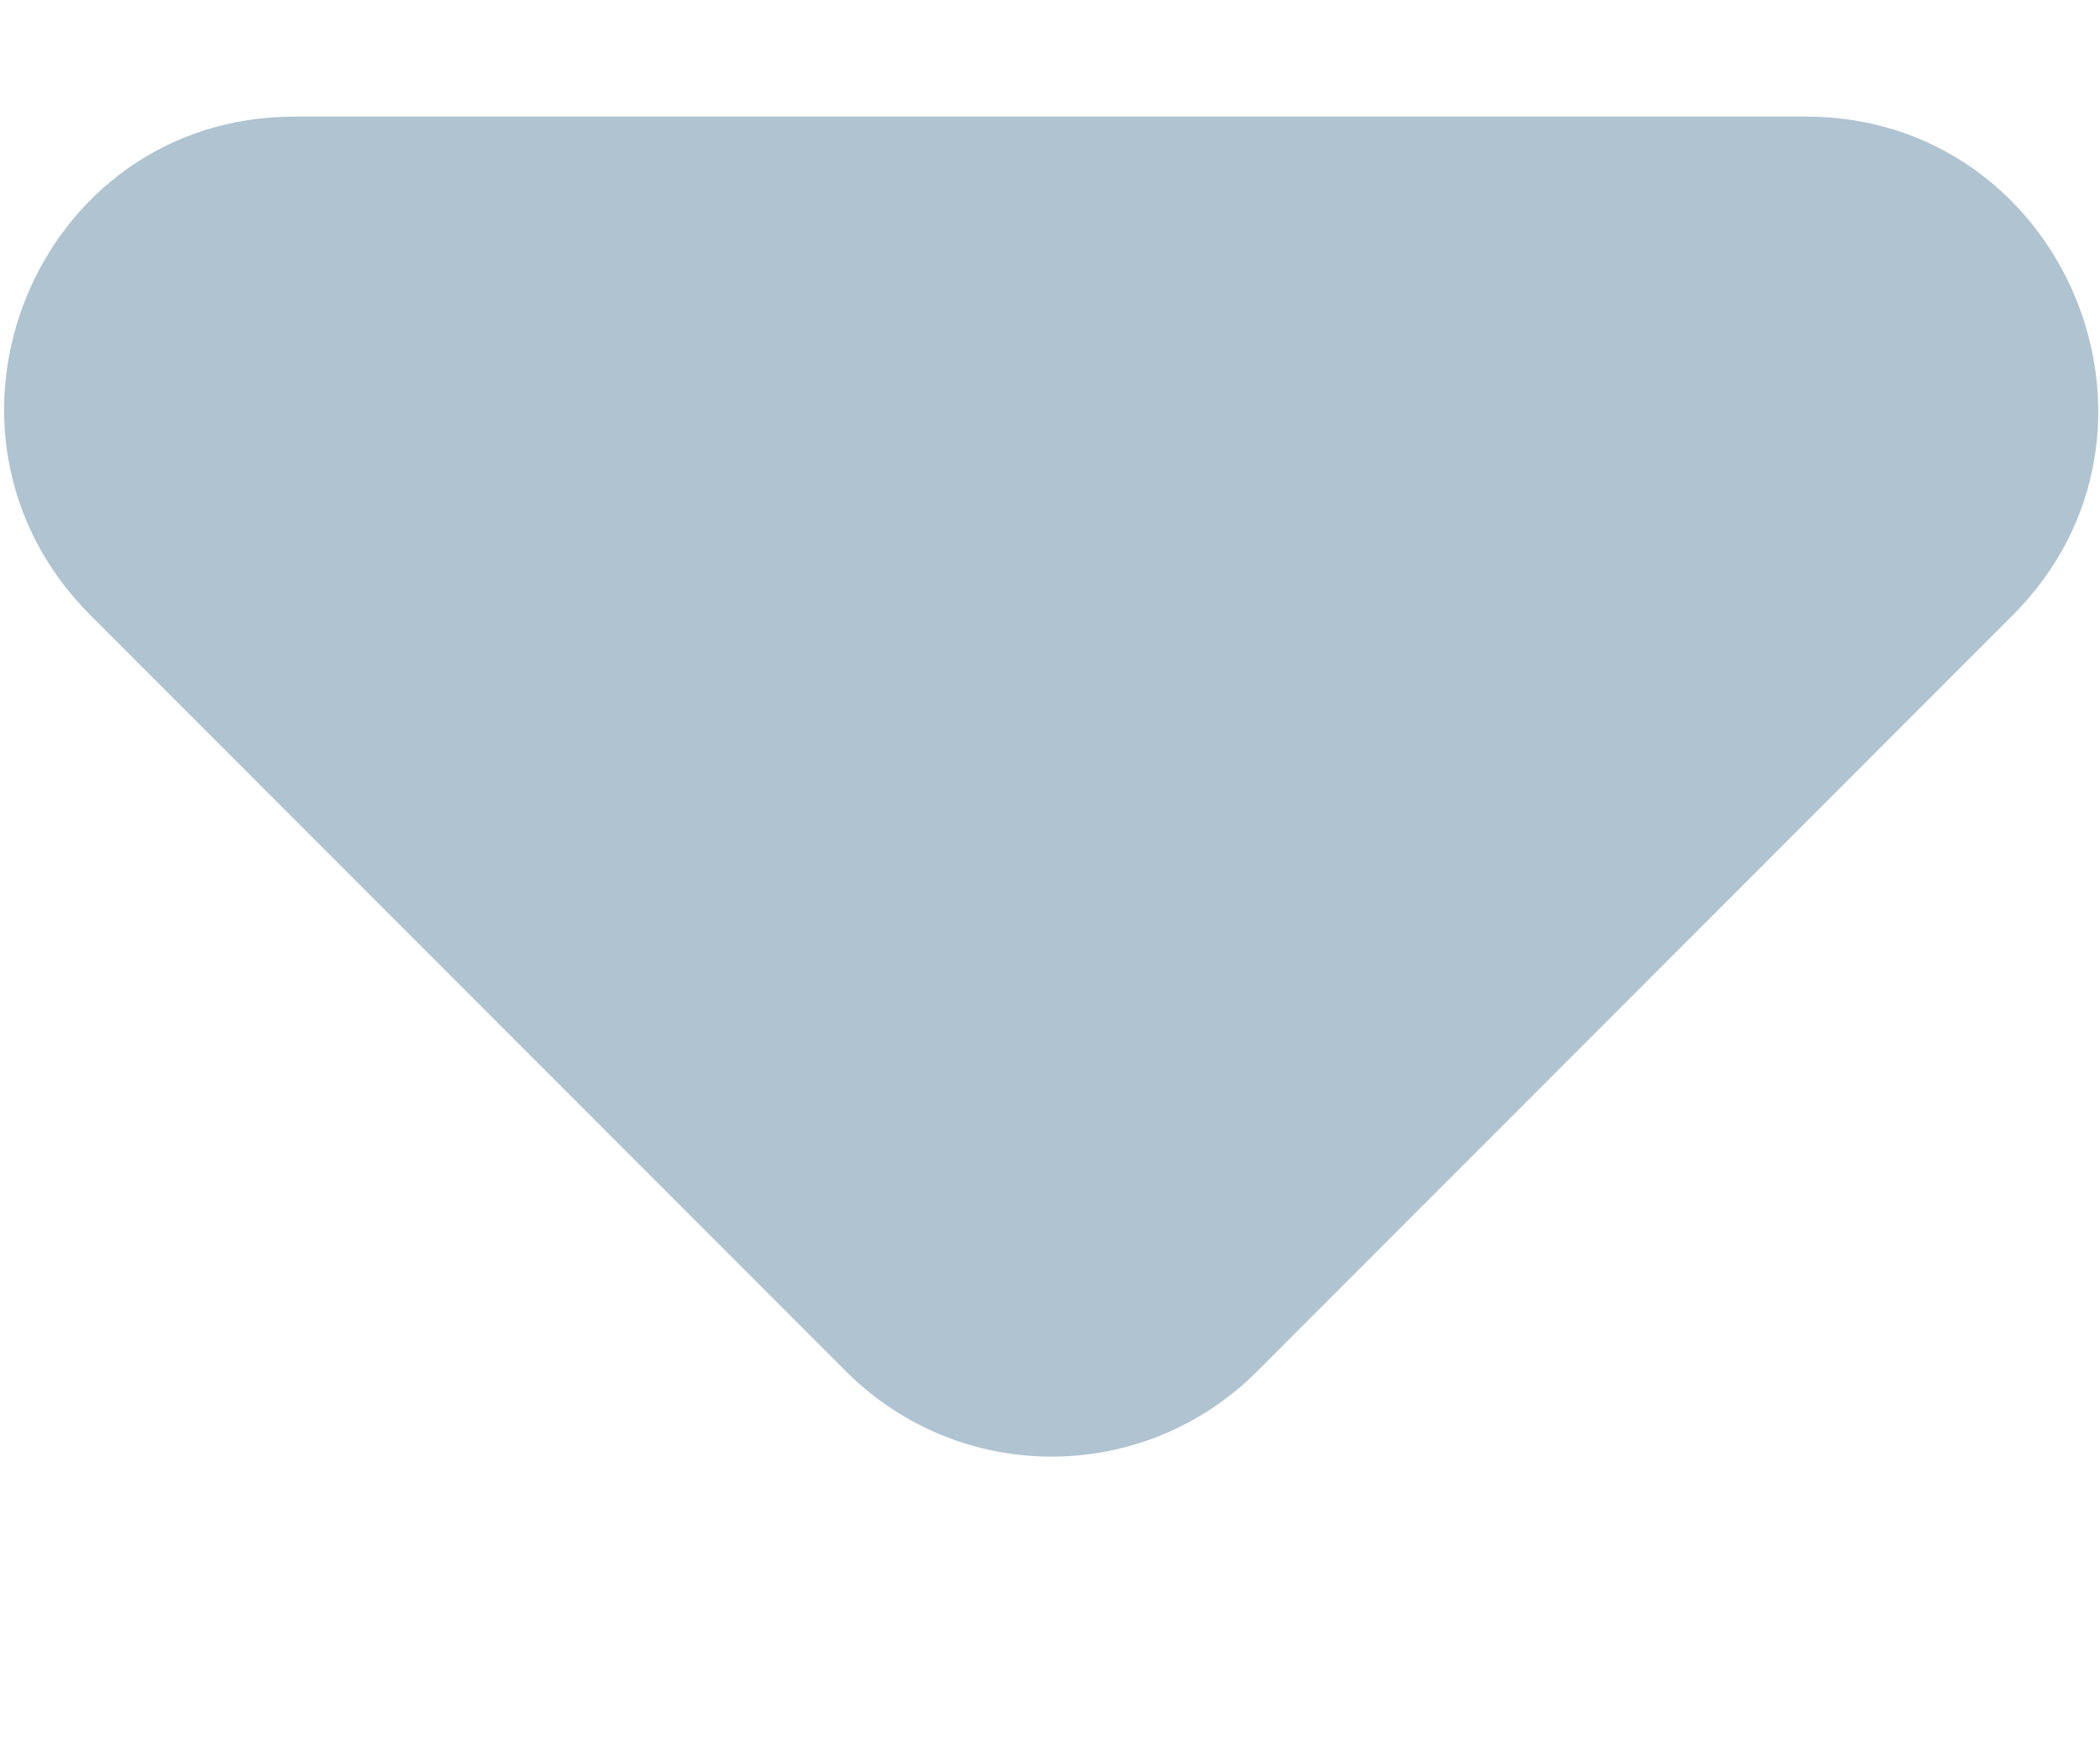
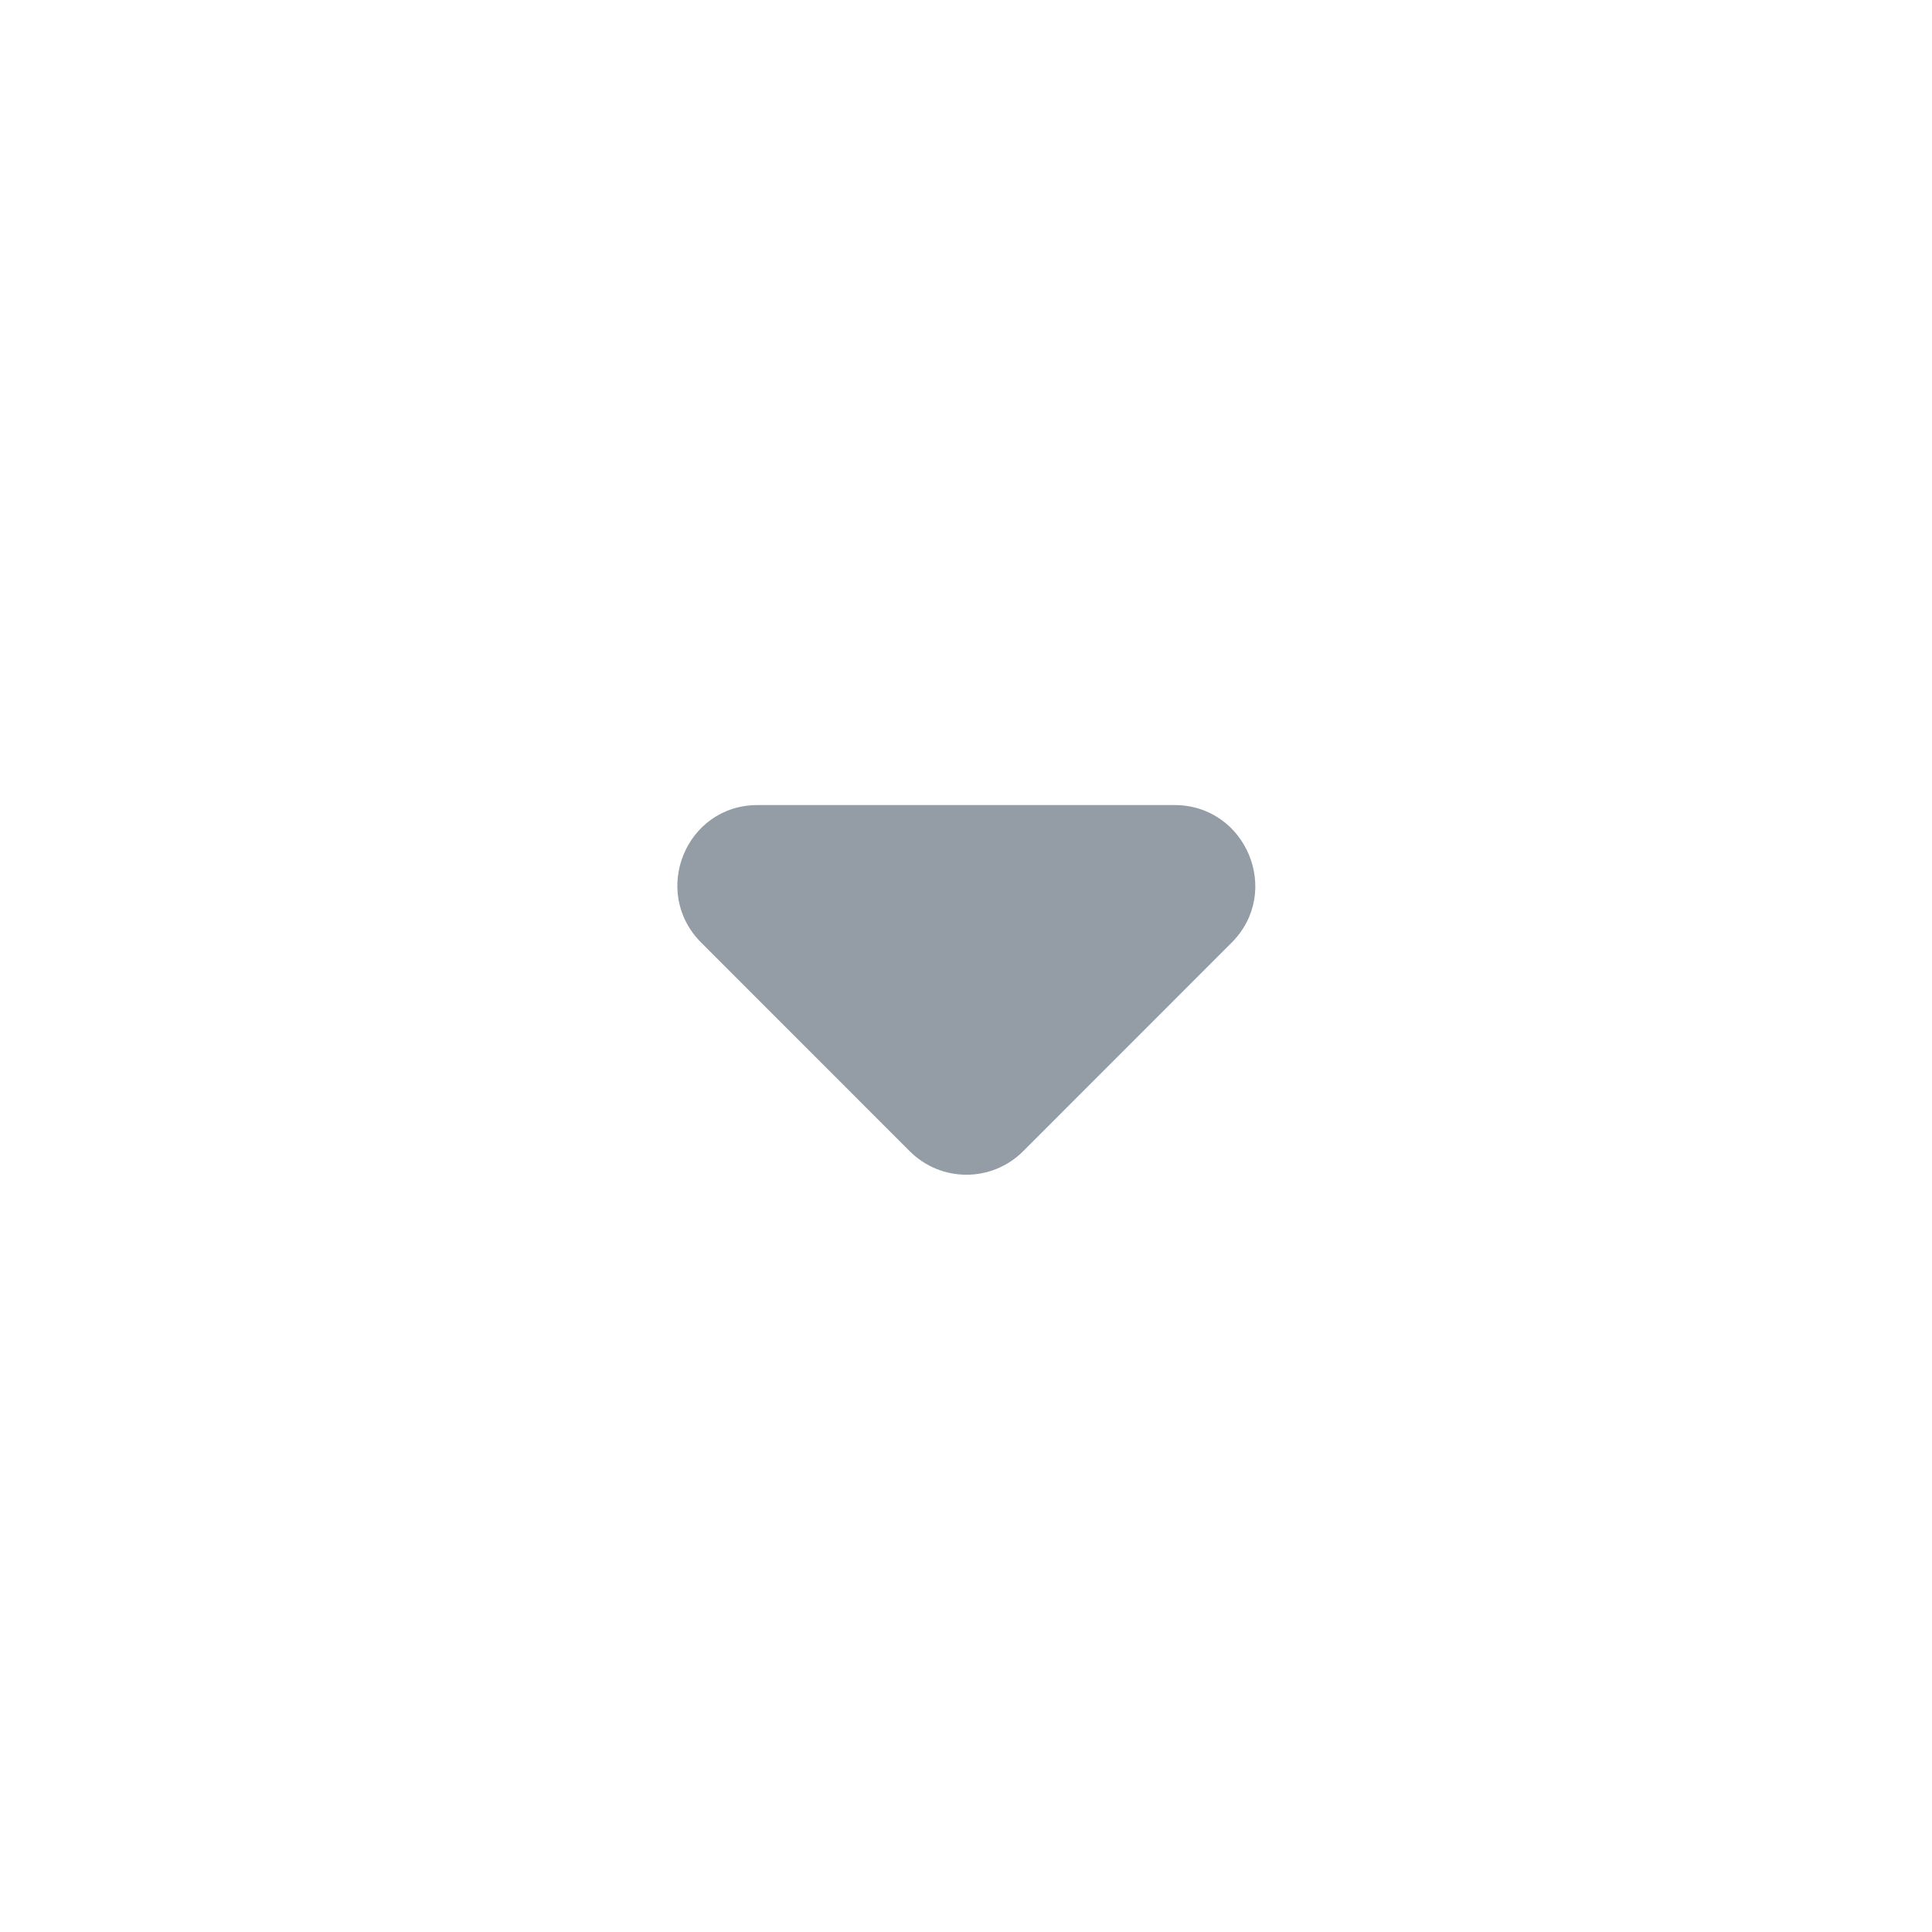
- <svg xmlns="http://www.w3.org/2000/svg" width="6" height="5" viewBox="0 0 6 5" fill="none">
-   <path d="M0.259 1.758L2.417 3.917C2.742 4.242 3.267 4.242 3.592 3.917L5.75 1.758C6.275 1.233 5.9 0.333 5.159 0.333H0.842C0.1 0.333 -0.266 1.233 0.259 1.758Z" fill="#AFC3D1" />
+ <svg xmlns="http://www.w3.org/2000/svg" width="20" height="20" viewBox="0 0 20 20" fill="none">
+   <path d="M7.259 9.758L9.417 11.917C9.742 12.242 10.267 12.242 10.592 11.917L12.75 9.758C13.275 9.233 12.9 8.334 12.159 8.334H7.842C7.1 8.334 6.734 9.233 7.259 9.758Z" fill="#949DA5" />
</svg>
